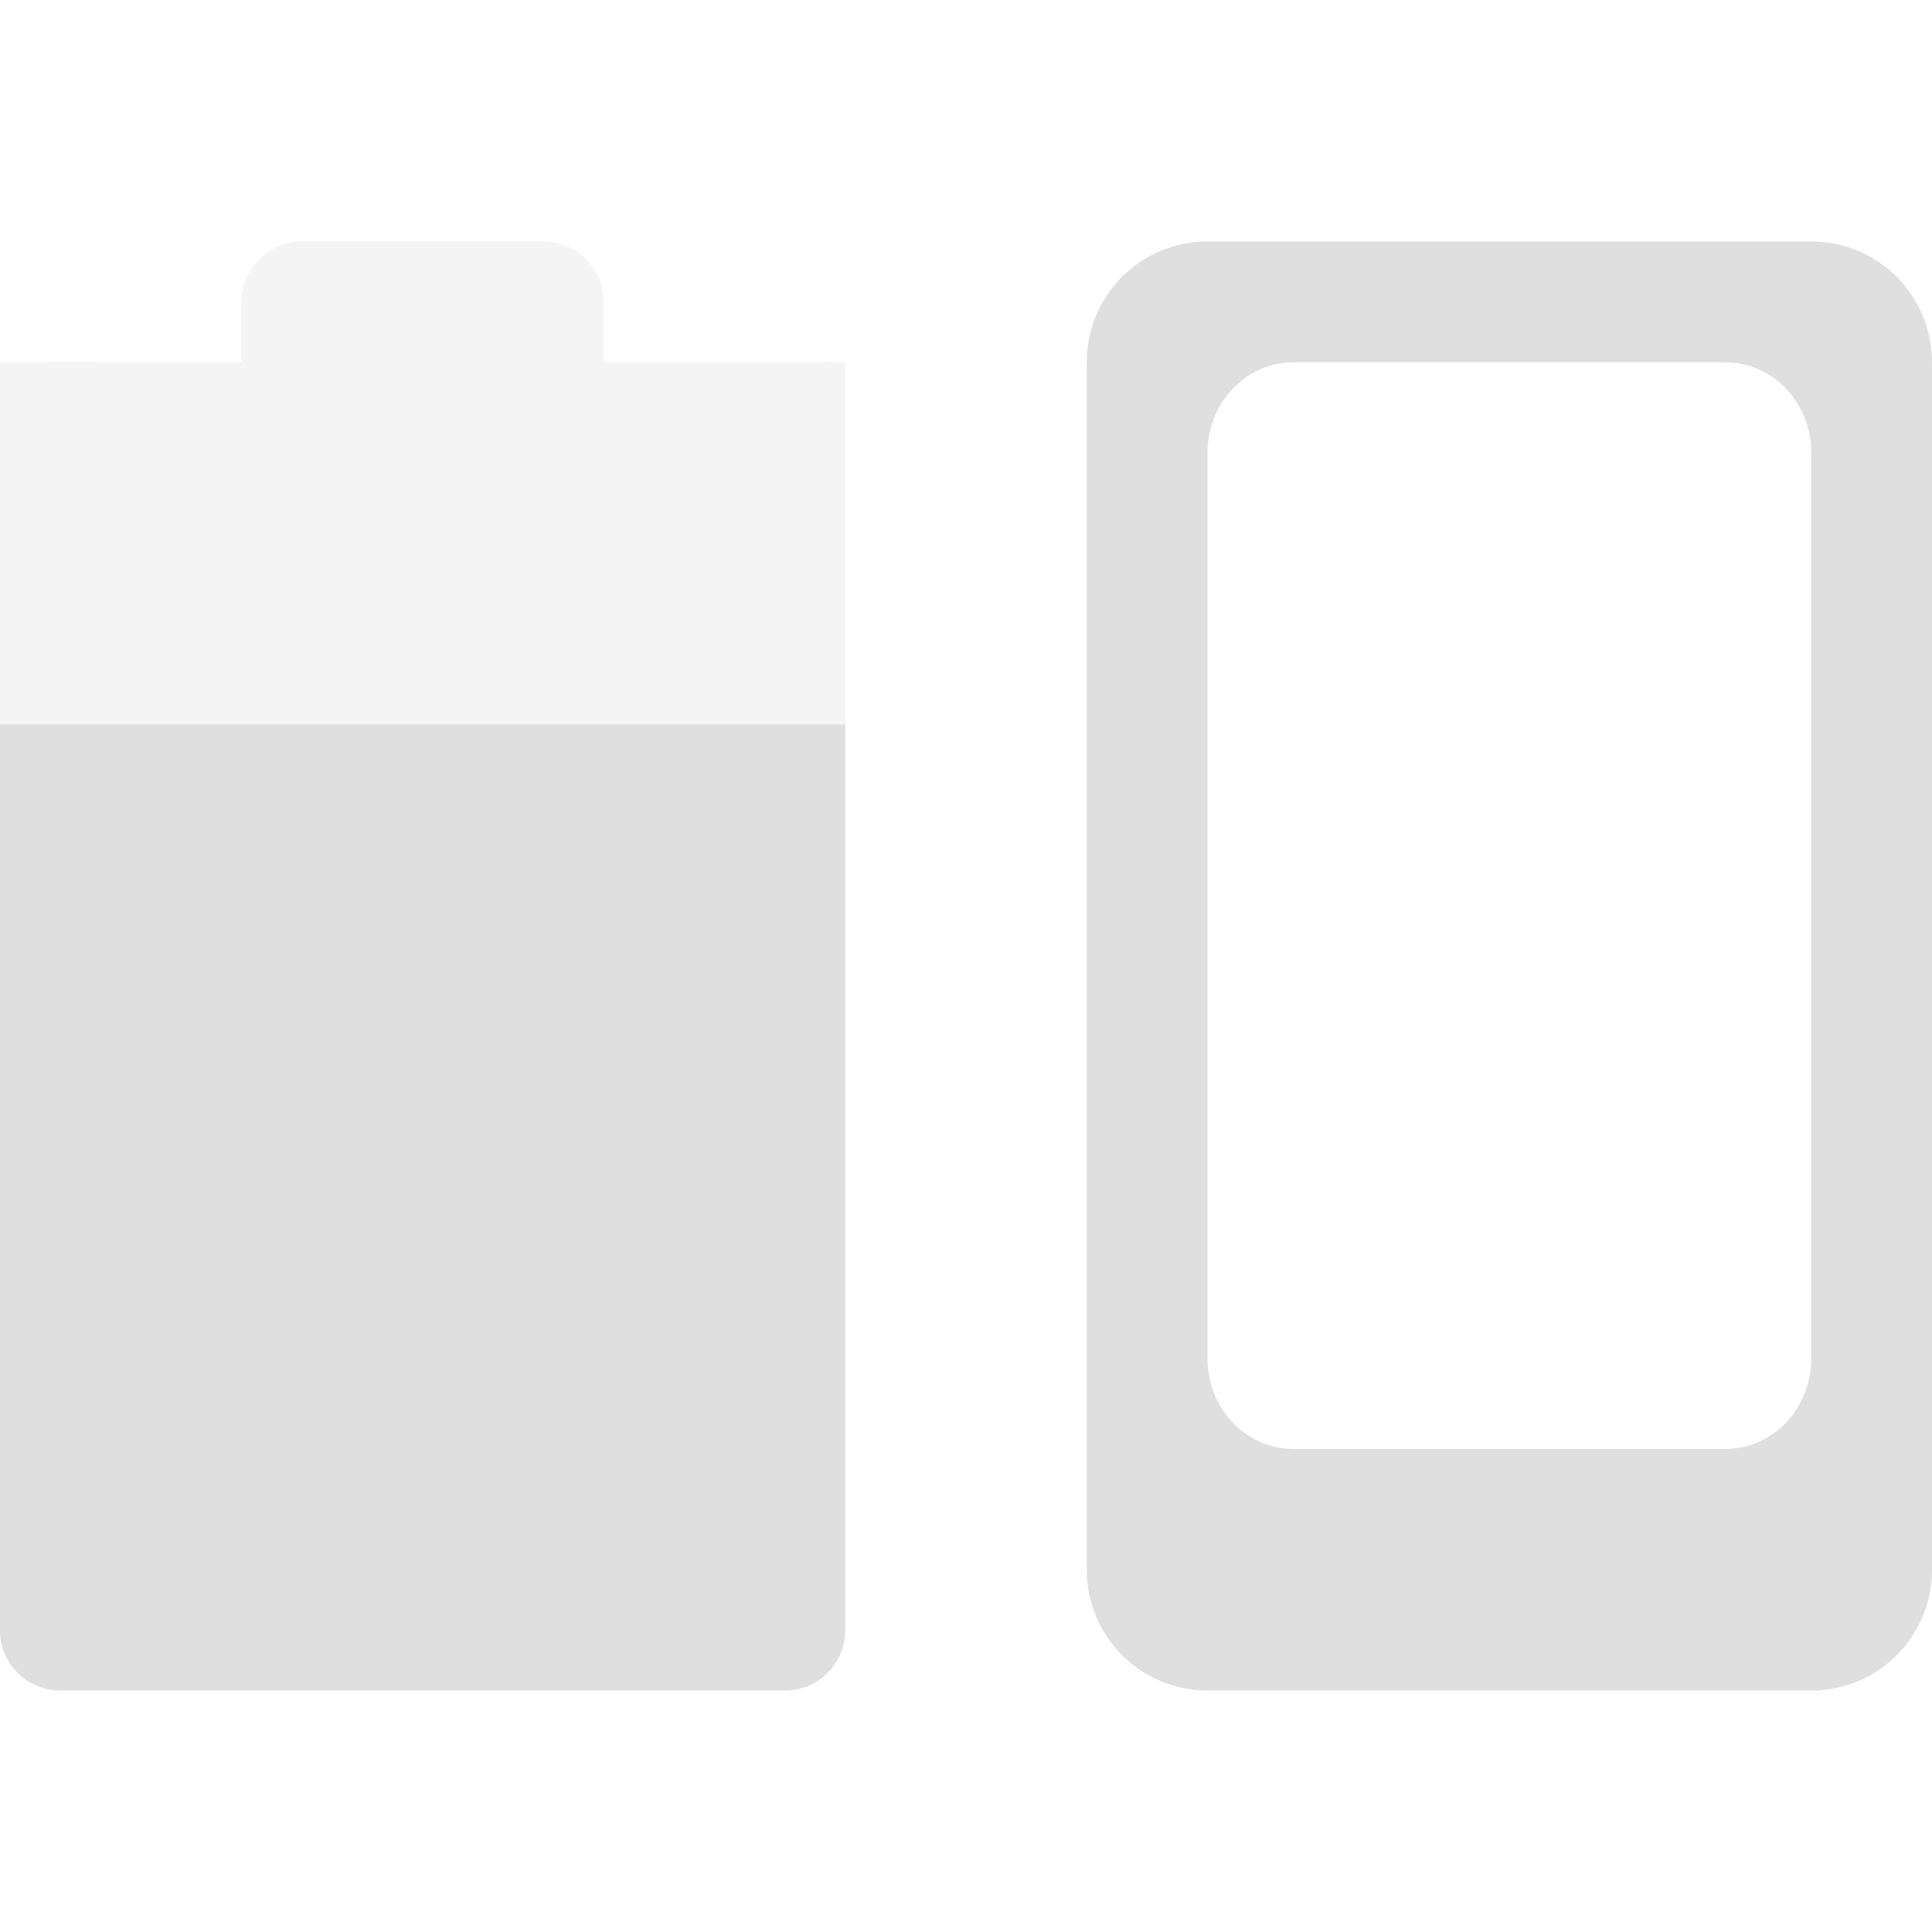
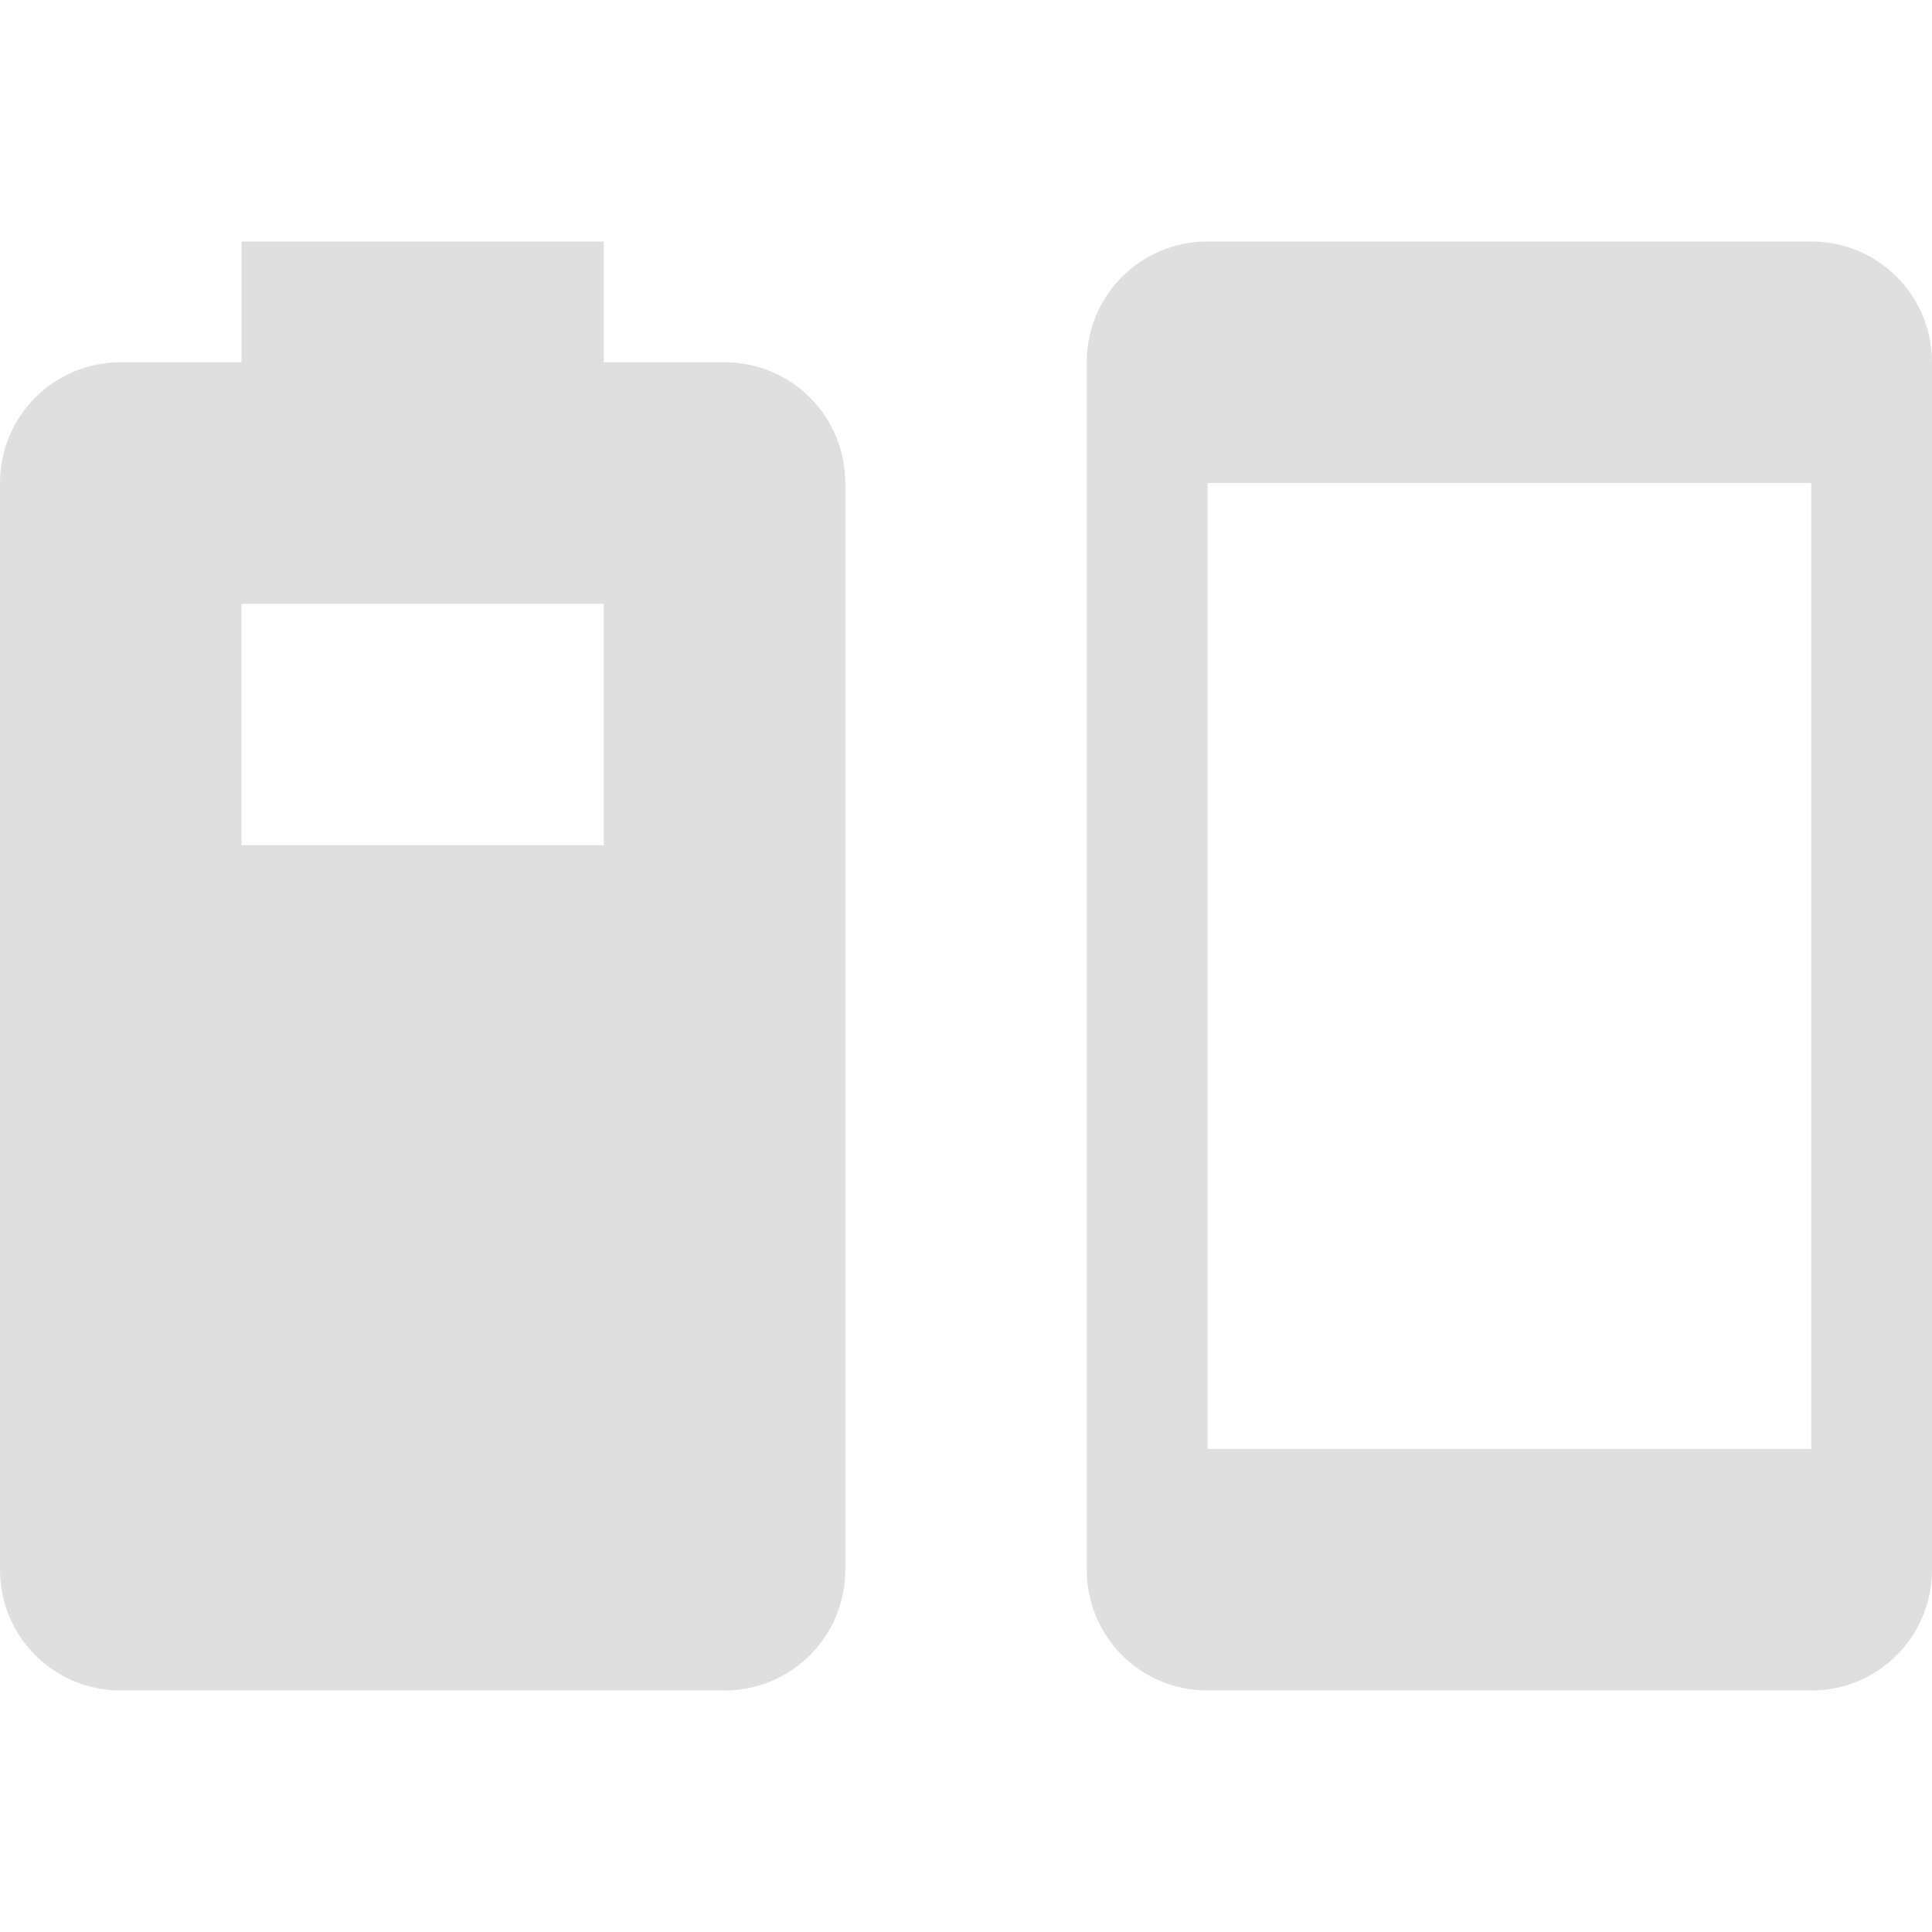
- <svg xmlns="http://www.w3.org/2000/svg" width="16" height="16" version="1.1">
-   <defs>
+ <svg xmlns="http://www.w3.org/2000/svg" width="16" height="16" version="1.1" id="svg907">
+   <path id="rect342" style="fill:currentColor;stroke-linecap:square" d="M 10,2 C 9.446,2 9,2.446 9,3 v 10 c 0,0.554 0.446,1 1,1 h 5 c 0.554,0 1,-0.446 1,-1 V 3 C 16,2.446 15.554,2 15,2 Z m 0,2 h 5 v 8 h -5 z" class="ColorScheme-Text" />
+   <defs id="defs899">
    <style id="current-color-scheme" type="text/css">
   .ColorScheme-Text { color:#dfdfdf; } .ColorScheme-Highlight { color:#4285f4; } .ColorScheme-NeutralText { color:#ff9800; } .ColorScheme-PositiveText { color:#4caf50; } .ColorScheme-NegativeText { color:#f44336; }
  </style>
  </defs>
-   <path style="opacity:.35;fill:currentColor" class="ColorScheme-Text" d="m 2.5,2 c -0.277,0 -0.5,0.223 -0.5,0.5 l 0,0.5 -2,-0.002 0,-3e-4 L 0,13.5 C 0,13.777 0.223,14 0.5,14 l 6,0 C 6.777,14 7,13.777 7,13.5 l 0,-10.502 -0.5,0.002 -1.5,0 0,-0.5 c 0,-0.277 -0.223,-0.5 -0.5,-0.5 z" />
-   <path style="fill:currentColor" class="ColorScheme-Text" d="m 0,6 0,7.5 C 0,13.777 0.223,14 0.5,14 l 6,0 C 6.777,14 7,13.777 7,13.5 L 7,6 Z" />
-   <path style="fill:currentColor" class="ColorScheme-Text" d="M 10,2 C 9.446,2 9,2.446 9,3 l 0,10 c 0,0.554 0.446,1 1,1 l 5,0 c 0.554,0 1,-0.446 1,-1 L 16,3 C 16,2.446 15.554,2 15,2 l -5,0 z m 0.715,1 3.57,0 C 14.681,3 15,3.334 15,3.75 l 0,7.5 C 15,11.665 14.681,12 14.285,12 l -3.57,0 C 10.319,12 10,11.665 10,11.25 l 0,-7.5 C 10,3.334 10.319,3 10.715,3 Z" />
+   <path id="path574" style="fill:currentColor;stroke-width:4;stroke-linecap:round;stroke-linejoin:round" class="ColorScheme-Text" d="M 2,2 V 3 H 1 C 0.446,3 0,3.446 0,4 v 9 c 0,0.554 0.446,1 1,1 h 5 c 0.554,0 1,-0.446 1,-1 V 4 C 7,3.446 6.554,3 6,3 H 5 V 2 Z M 2,5 H 5 V 7 H 2 Z" />
</svg>
